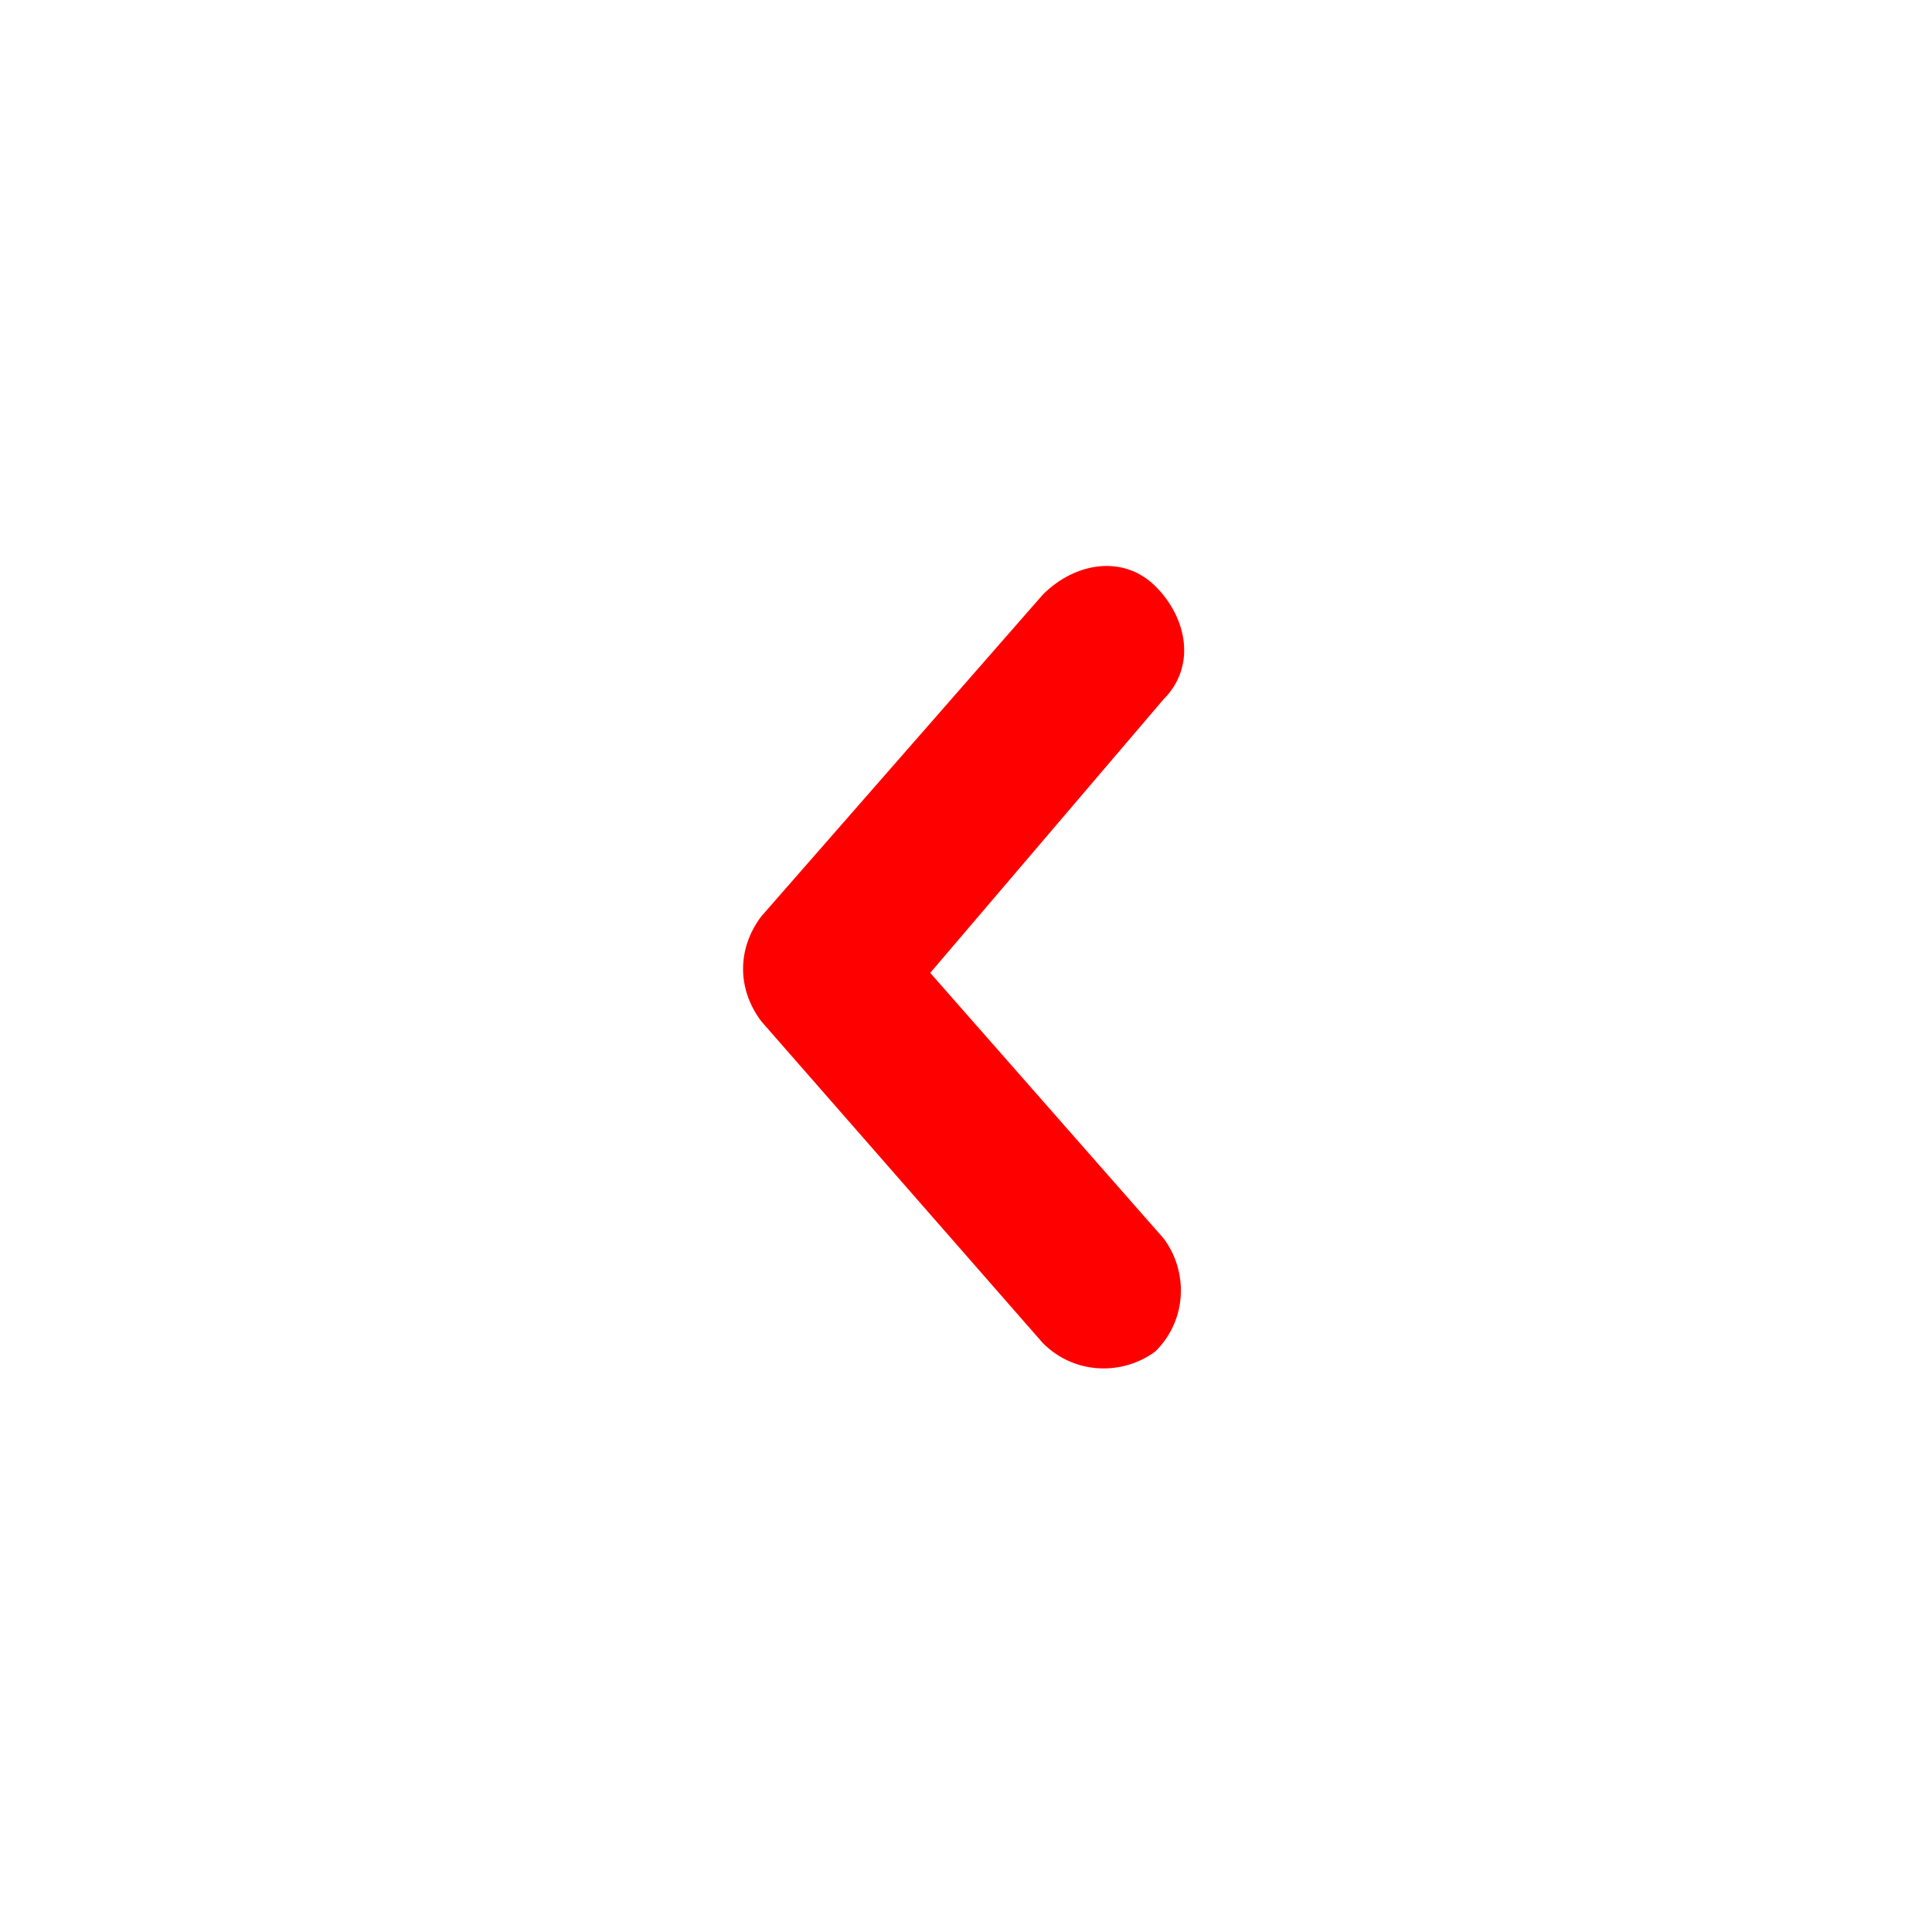
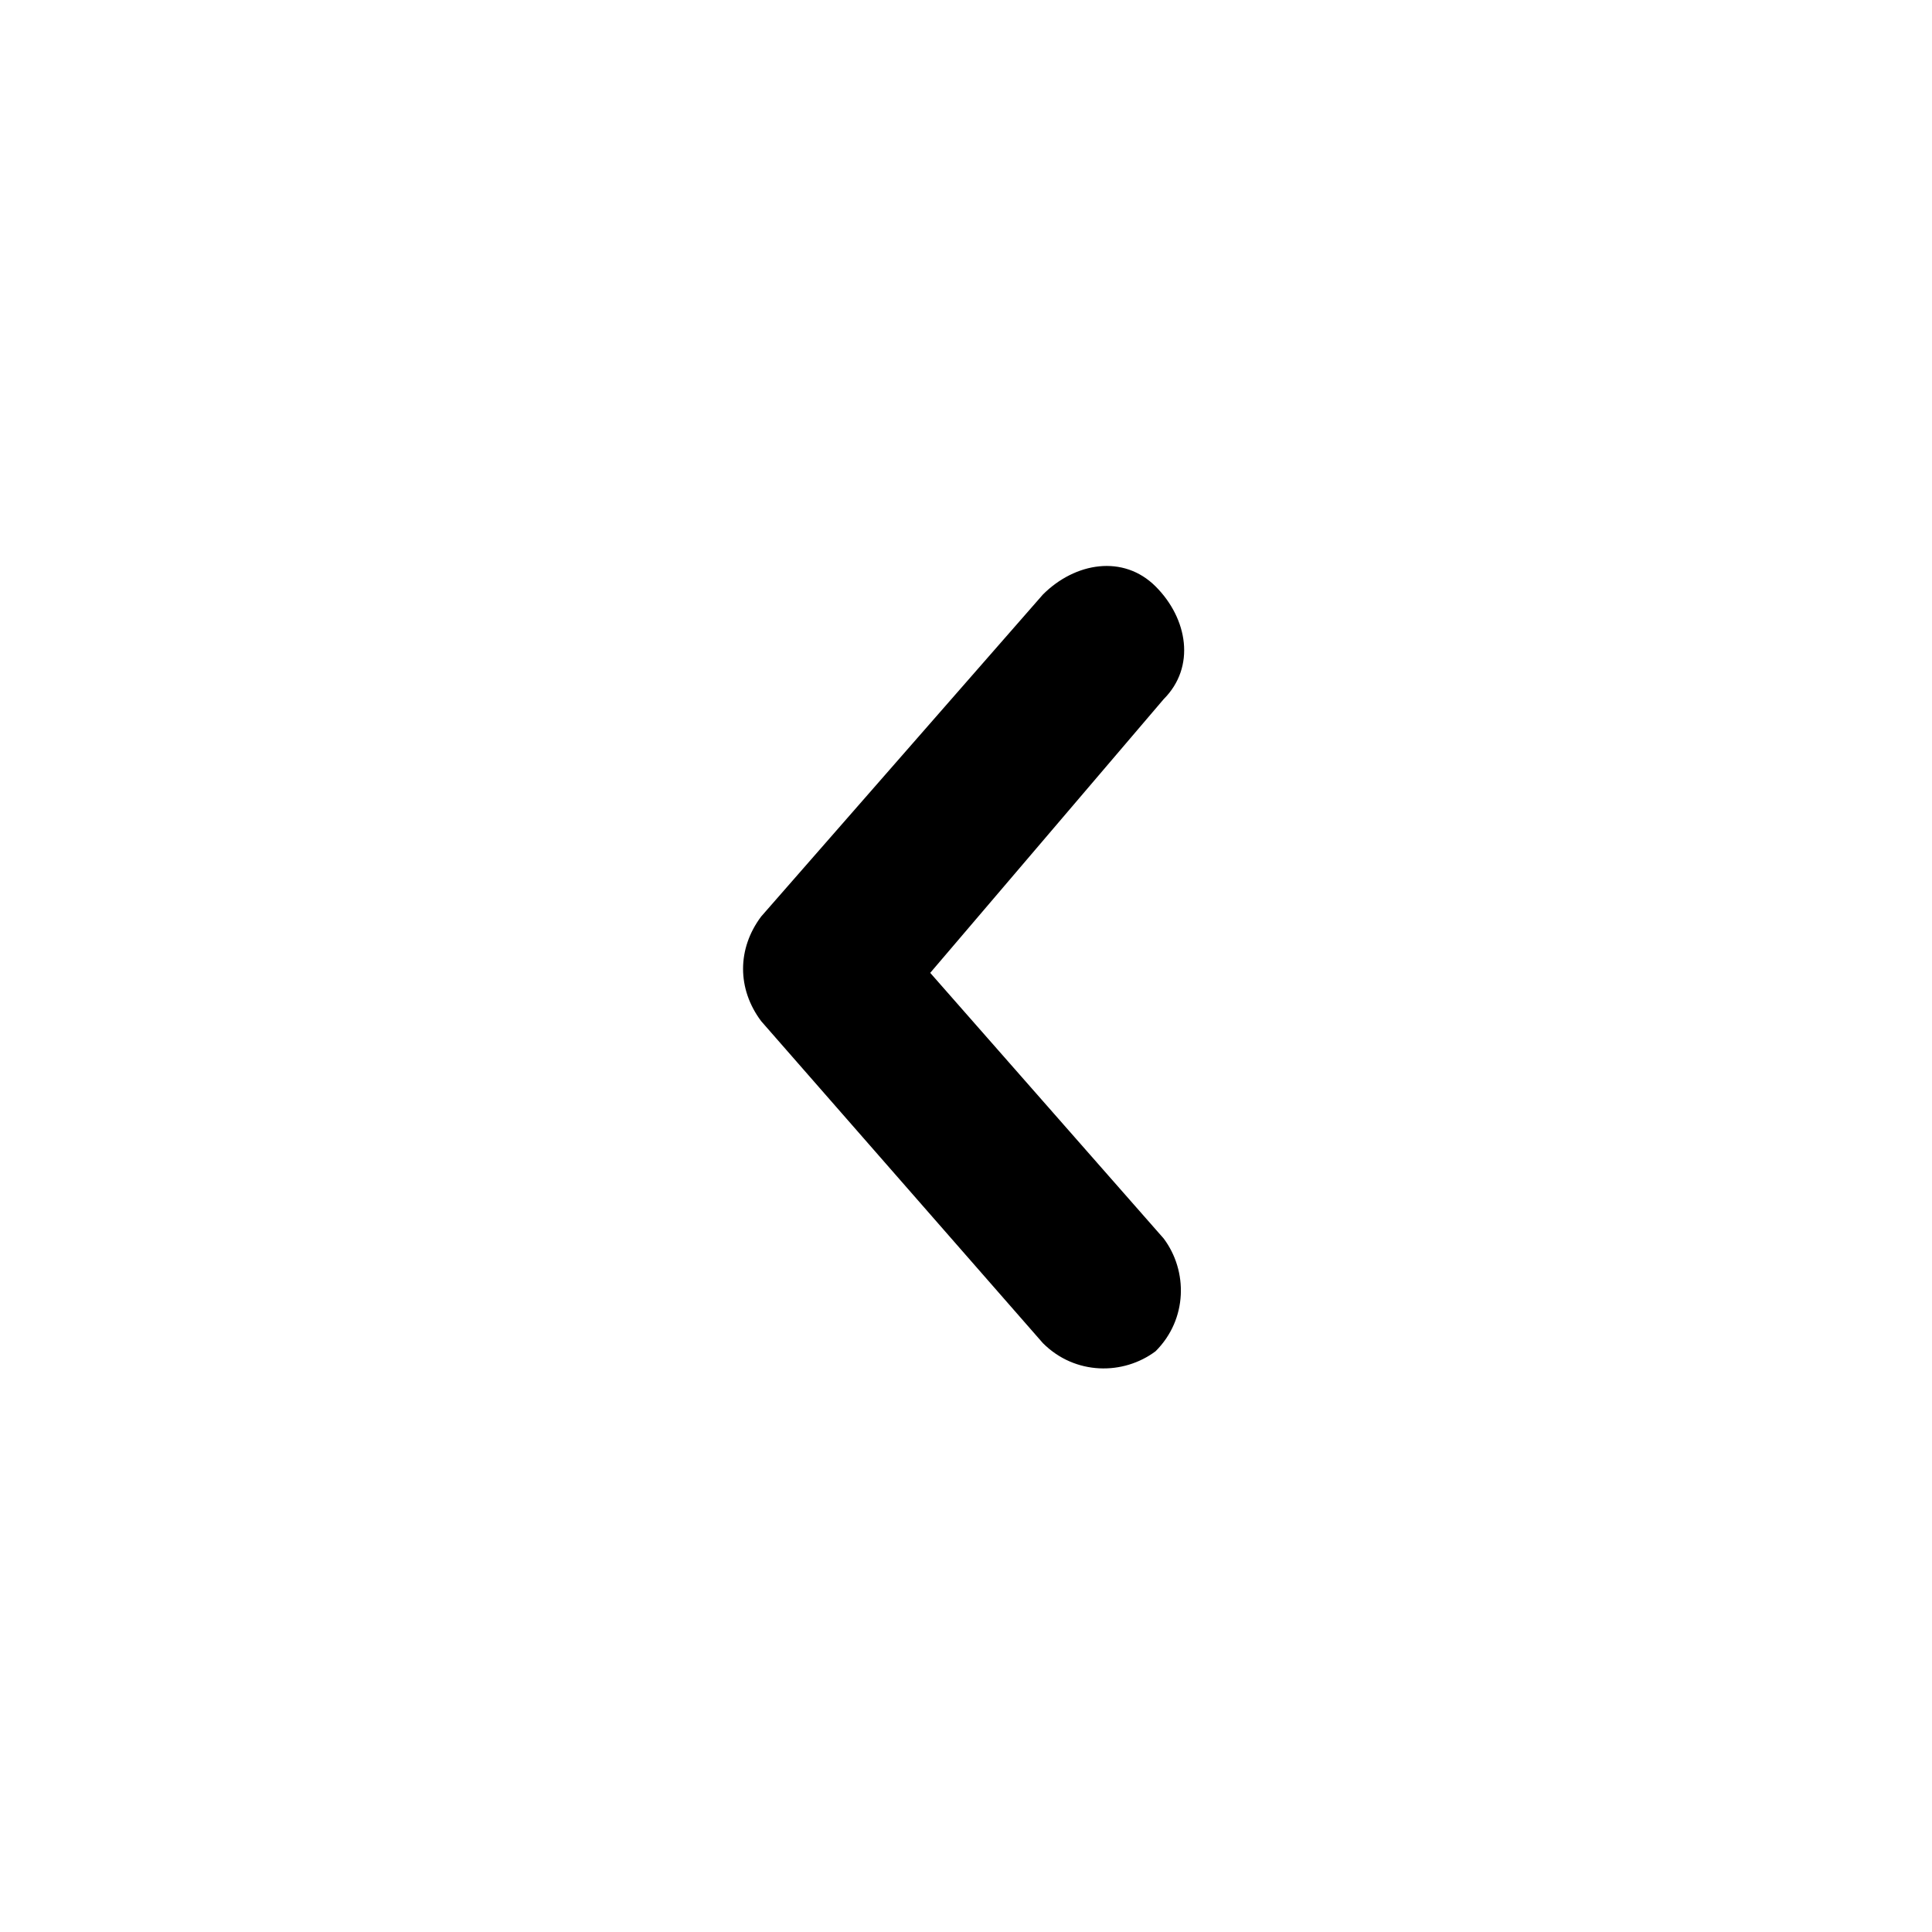
<svg xmlns="http://www.w3.org/2000/svg" viewBox="0 0 24 24" id="root">
  <g transform="translate(2.970398, 5.01482) rotate(-90) translate(-2.970398, -5.01482) translate(-16, 2)">
-     <path fill="#ff0000" d="M15.3 14.5c.4.4 1 .3 1.4-.1.4-.4.3-1-.1-1.4l-4-3.5c-.4-.3-.9-.3-1.3 0l-4 3.5c-.4.4-.4 1-.1 1.4.4.4 1 .4 1.4.1l3.3-2.9 3.4 2.9z" fill-rule="evenodd" clip-rule="evenodd" />
+     <path fill="currentColor" d="M15.3 14.5c.4.4 1 .3 1.4-.1.4-.4.3-1-.1-1.4l-4-3.5c-.4-.3-.9-.3-1.3 0l-4 3.5c-.4.4-.4 1-.1 1.4.4.4 1 .4 1.4.1l3.3-2.9 3.4 2.9z" fill-rule="evenodd" clip-rule="evenodd" />
  </g>
</svg>
